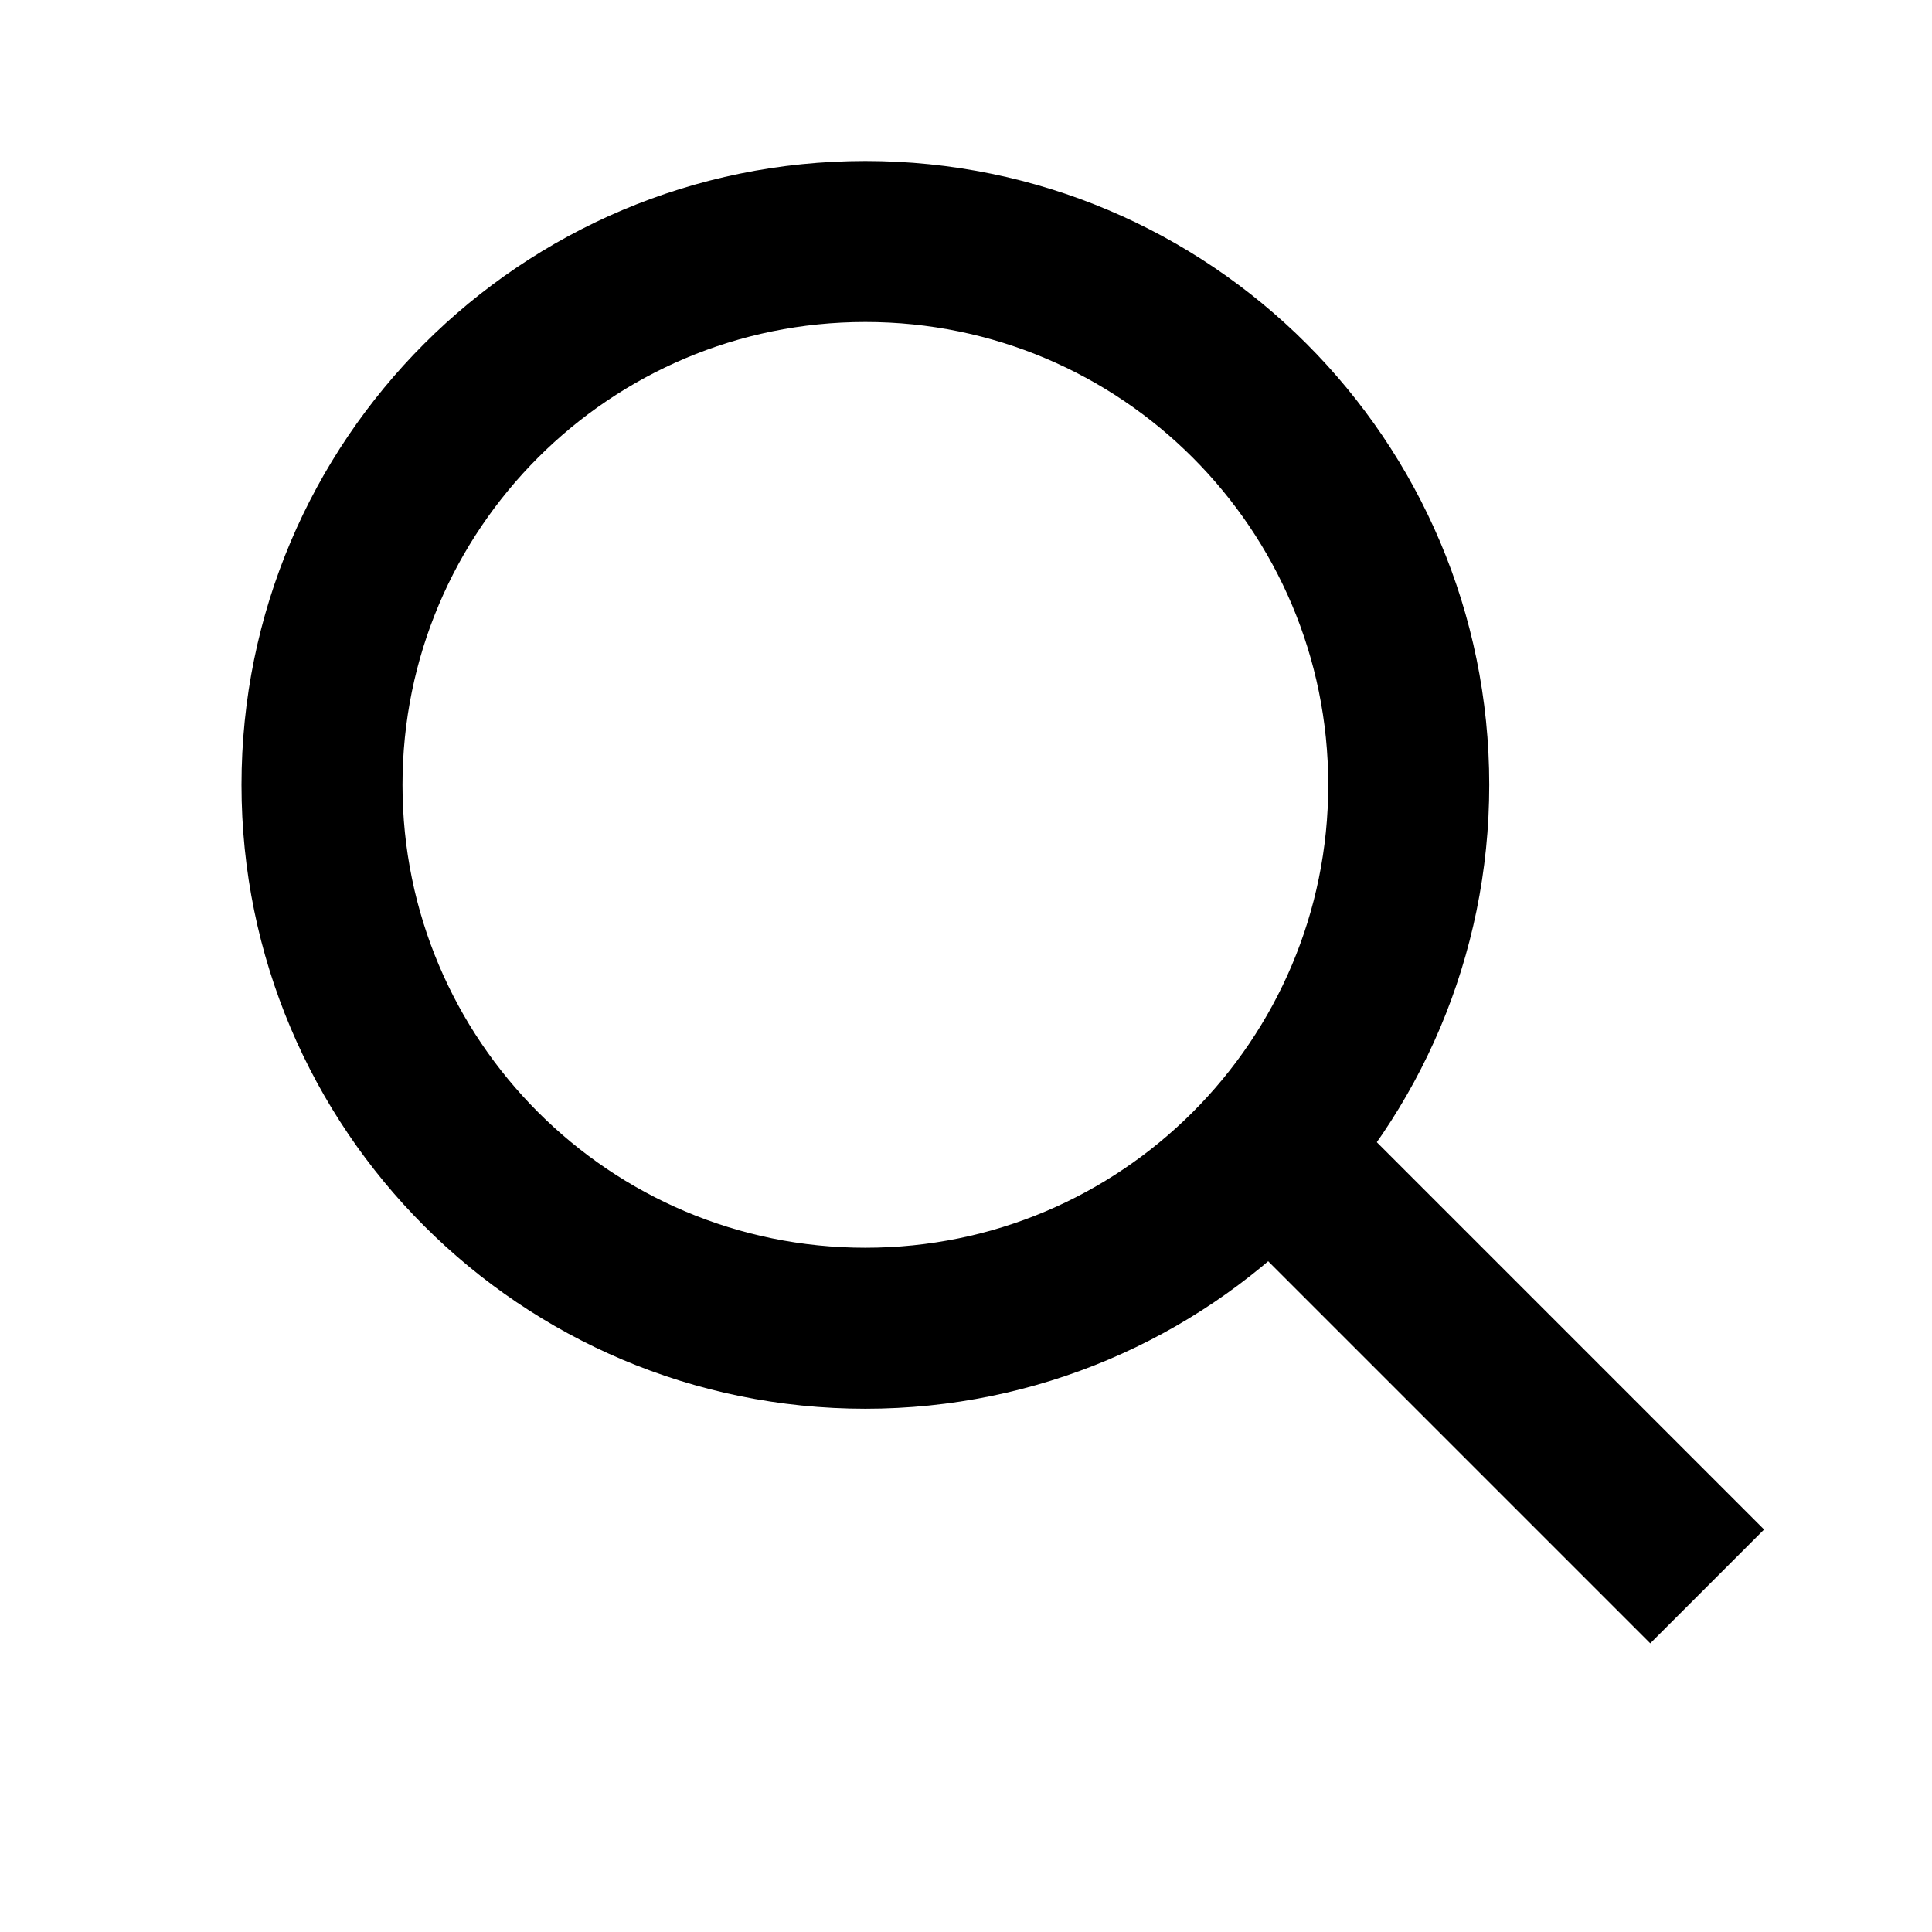
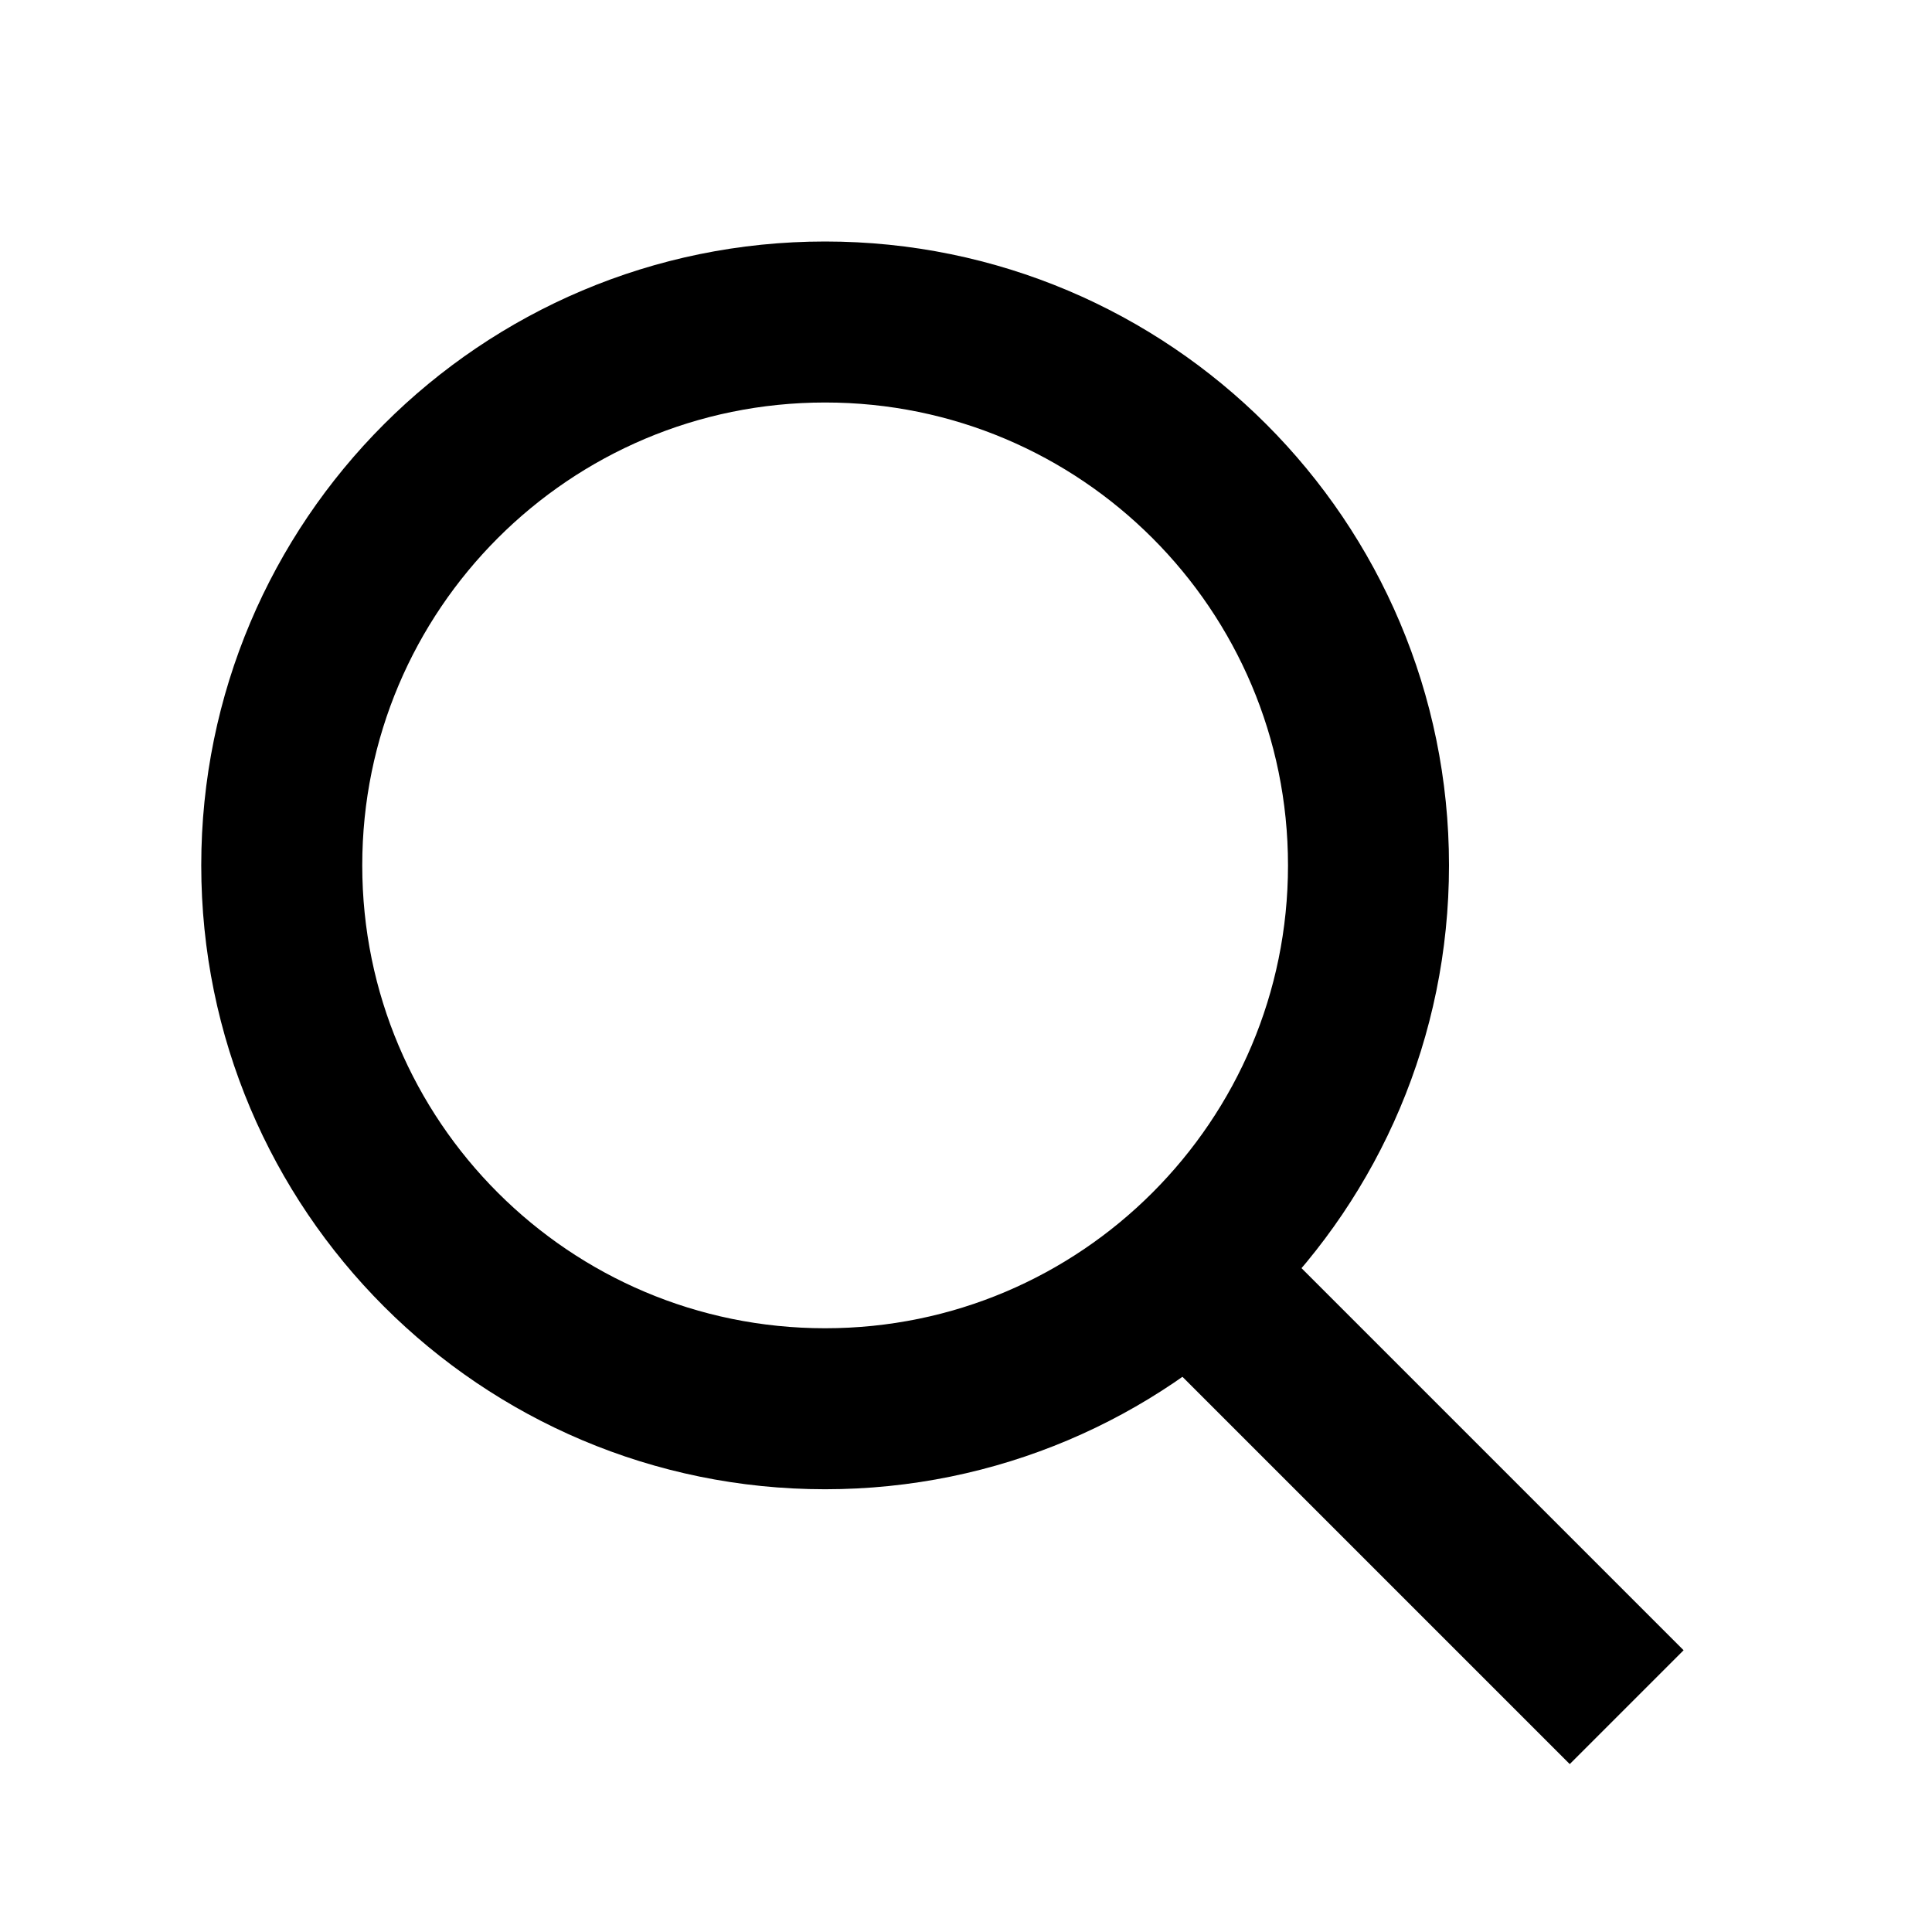
<svg xmlns="http://www.w3.org/2000/svg" width="48px" height="48px" viewBox="0 0 48 48" version="1.1">
  <g id="search" stroke="none" stroke-width="1" fill="none" fill-rule="evenodd">
-     <circle id="椭圆形" stroke="#000000" stroke-width="4" cx="21.5" cy="19.5" r="13.5" />
-     <line x1="32.5" y1="29.5" x2="41" y2="38" id="直线-6" stroke="#000000" stroke-width="4" stroke-linecap="square" />
+     <circle id="椭圆形" stroke="#000000" stroke-width="4" cx="20.5" cy="21.5" r="13.5" />
+     <line x1="31" y1="33" x2="39" y2="41" id="直线-6" stroke="#000000" stroke-width="4" stroke-linecap="square" />
  </g>
</svg>
